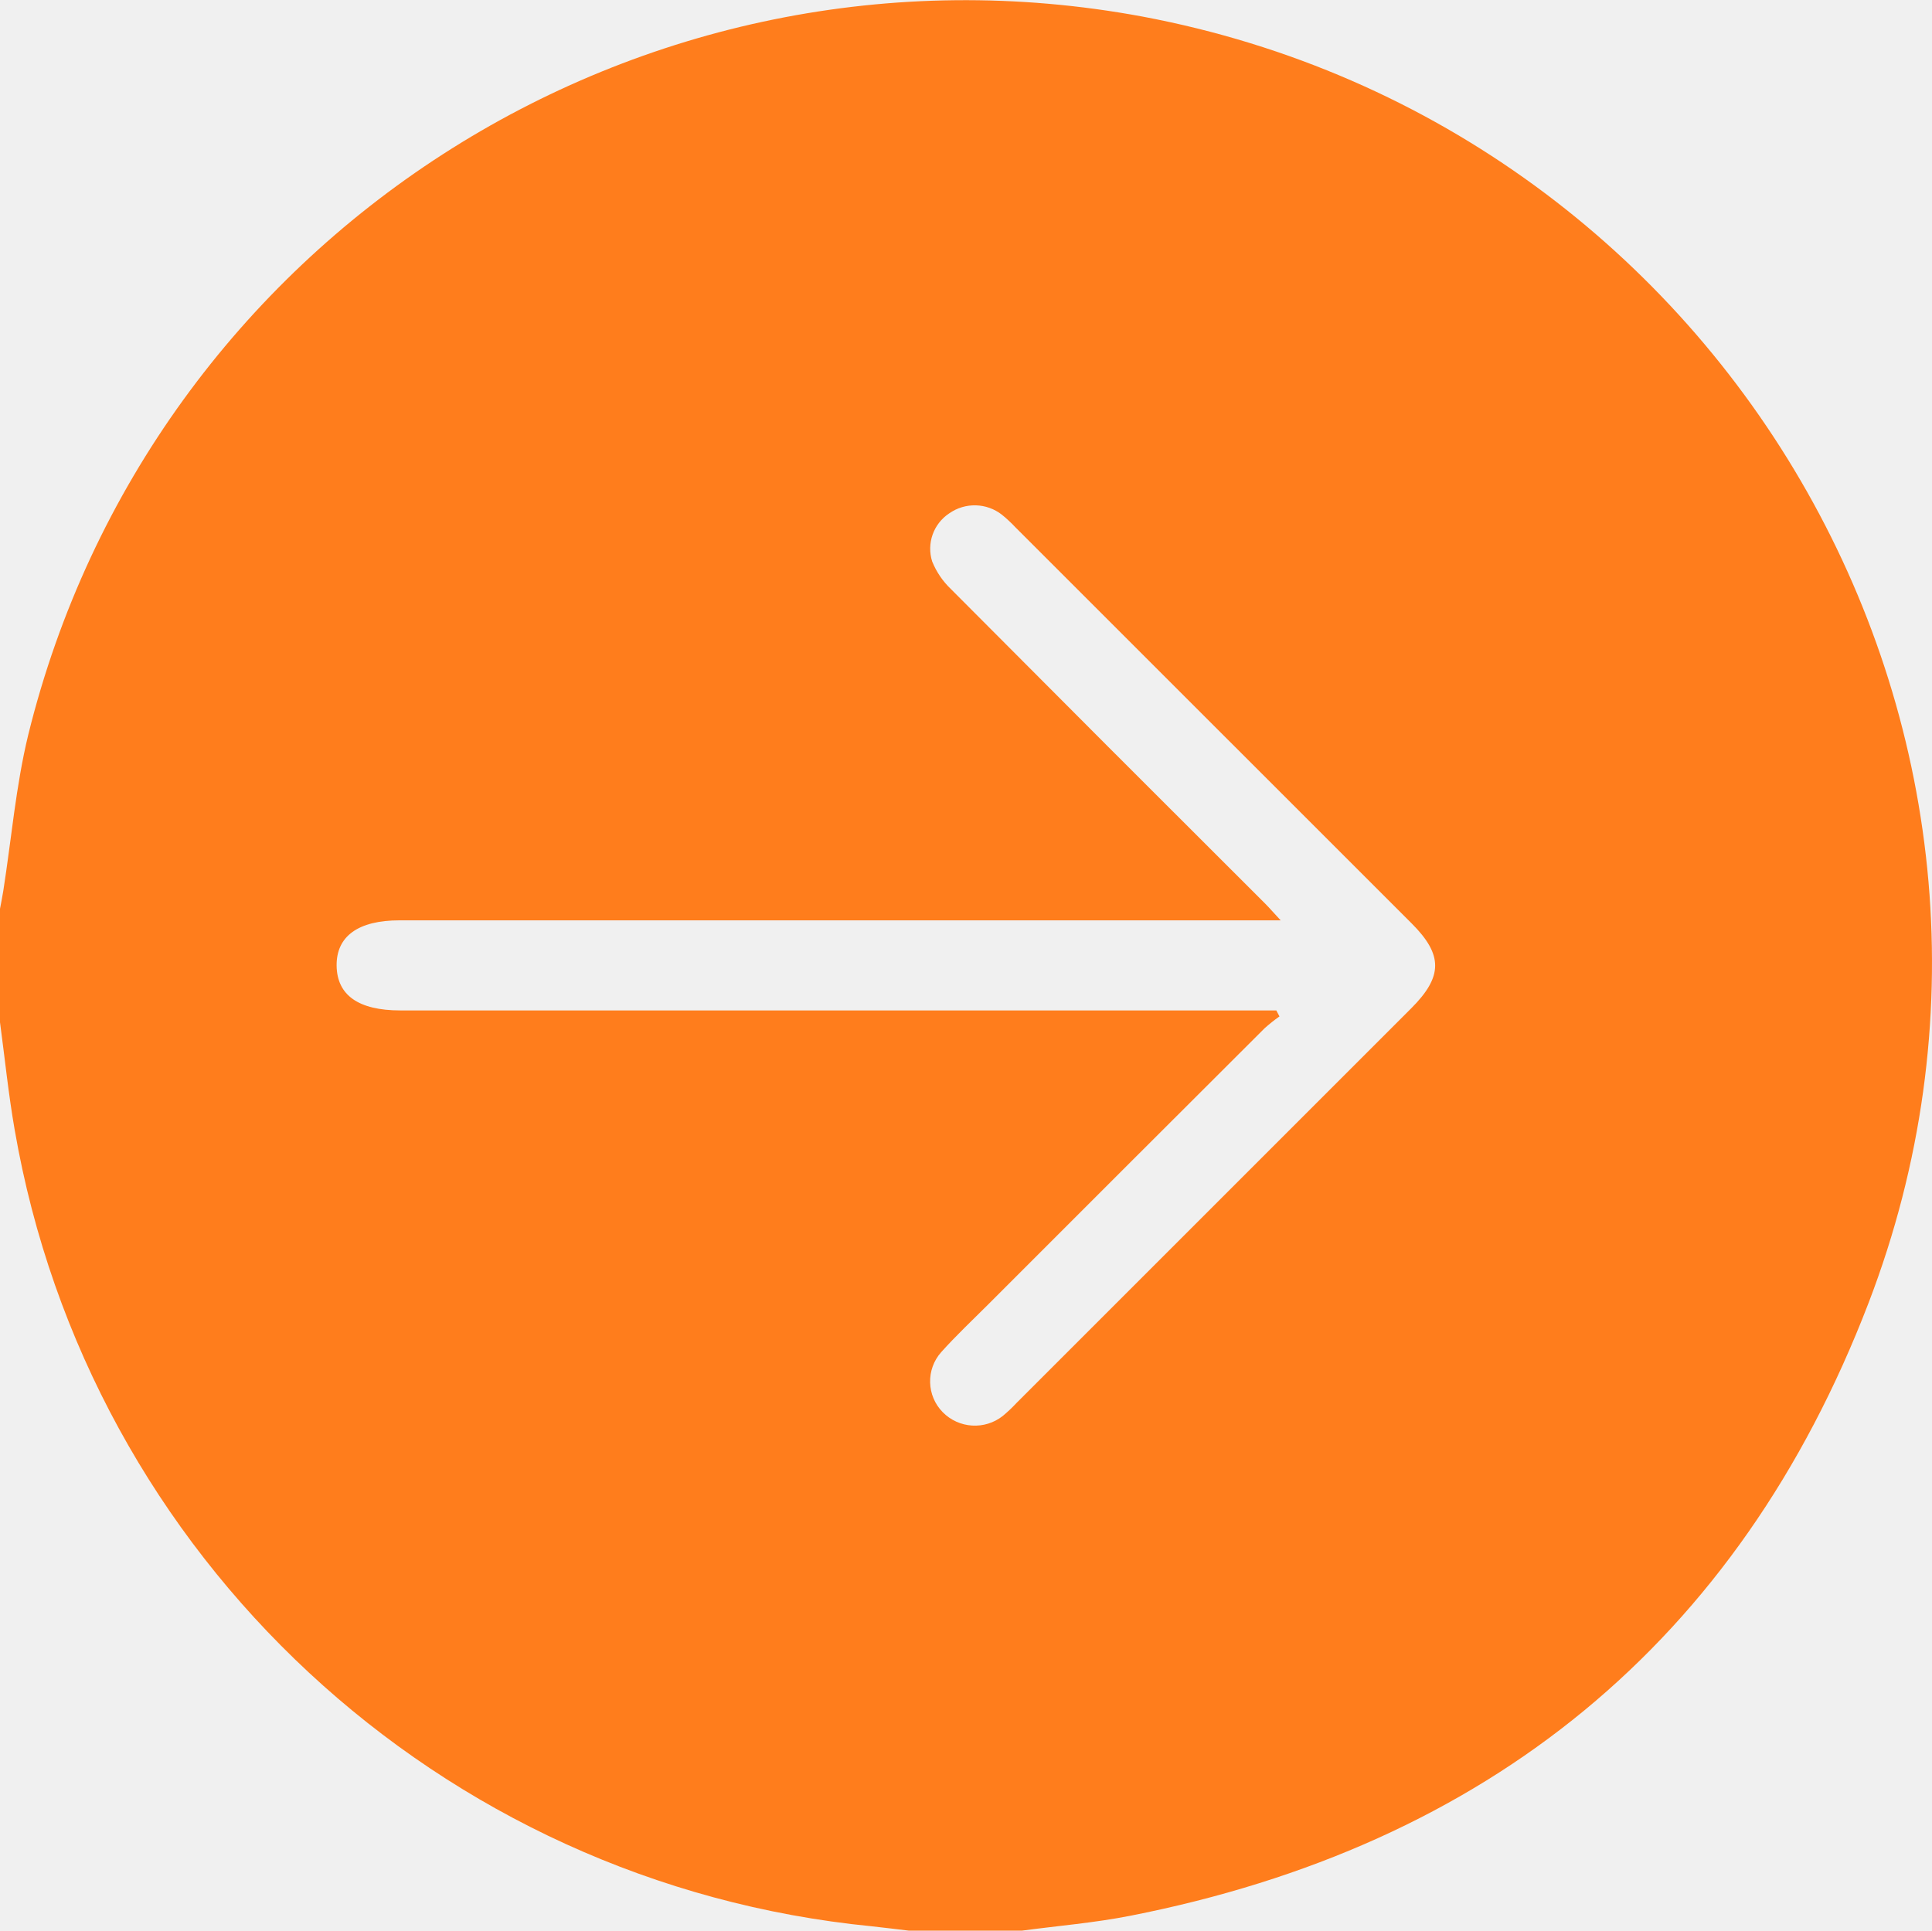
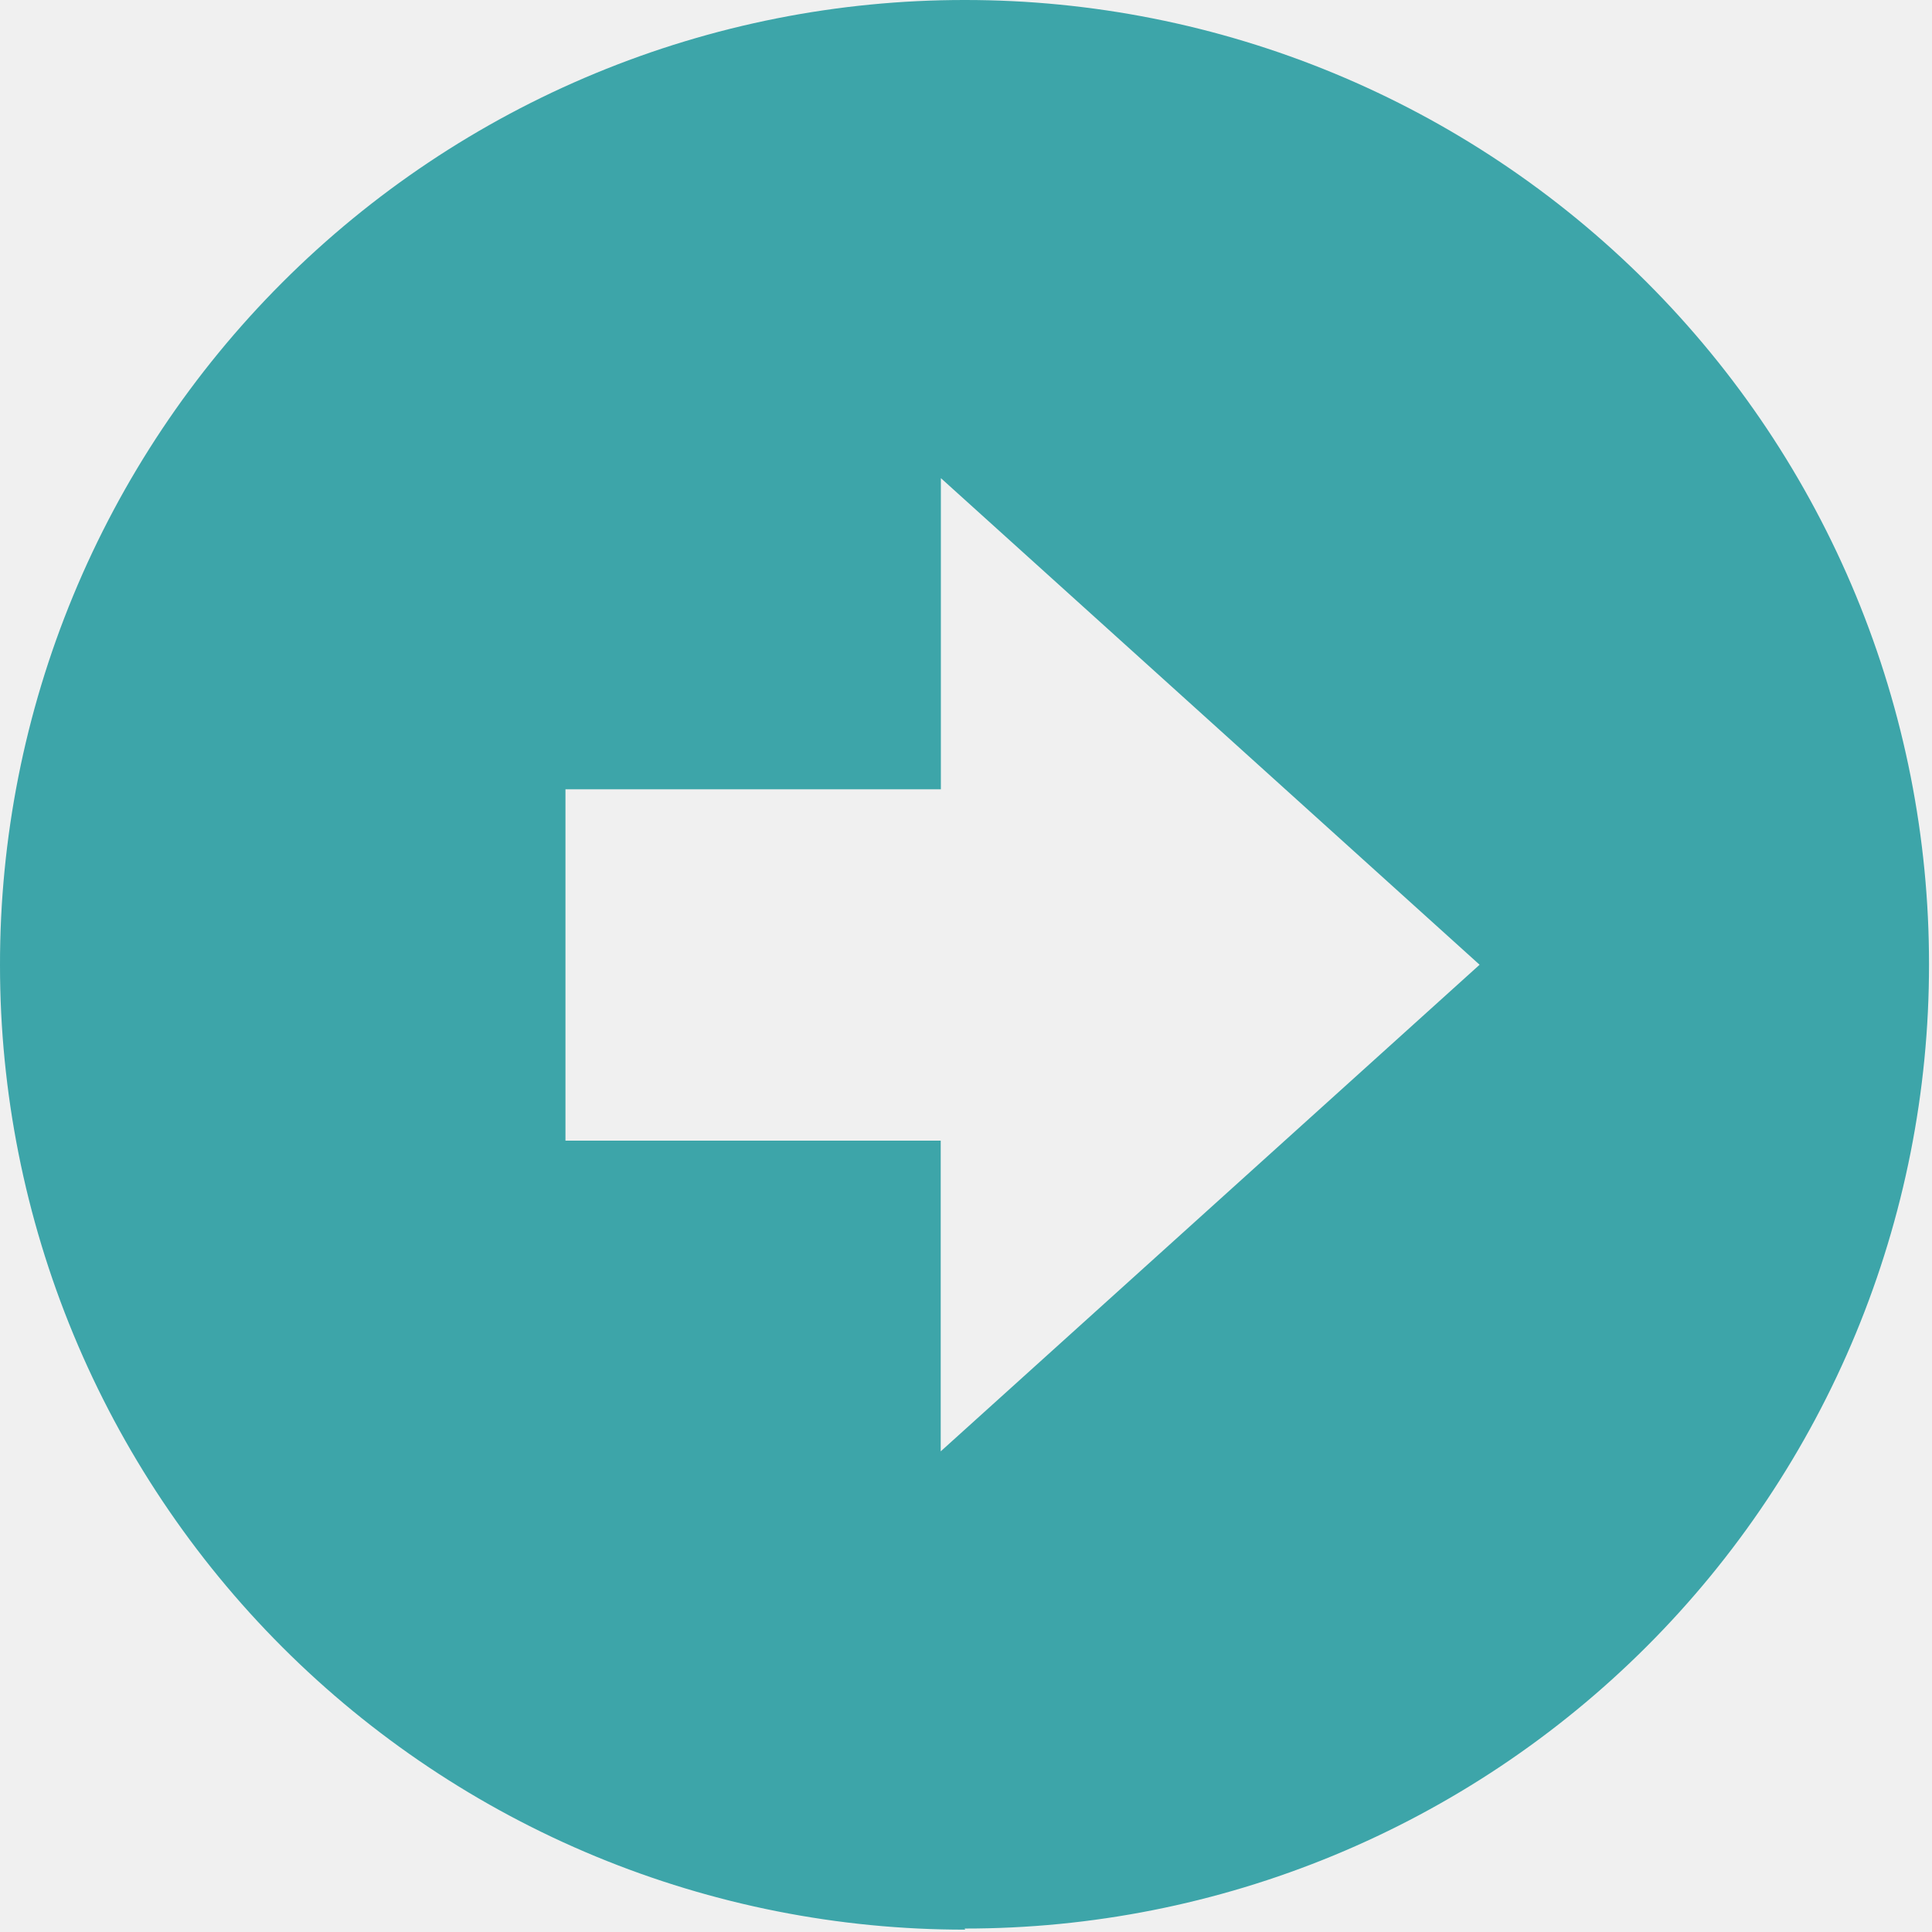
- <svg xmlns="http://www.w3.org/2000/svg" width="68.04" height="68" viewBox="0 0 68.04 68">
-   <path id="Path_49" data-name="Path 49" d="M753.075,68h-3.984c-.436-.051-.871-.106-1.307-.153A34.019,34.019,0,0,1,717.6,39.789c-.219-1.255-.347-2.527-.517-3.791V32.015c.039-.212.083-.424.117-.638.287-1.832.443-3.7.878-5.493A34.015,34.015,0,0,1,757.321.584c20.759,3.9,33.123,25.622,25.568,45.309-4.586,11.949-13.426,19.116-26.013,21.586-1.252.246-2.533.351-3.8.521m8.962-32.4.106.2a5.741,5.741,0,0,0-.521.414q-4.865,4.854-9.722,9.715c-.563.563-1.146,1.11-1.674,1.7a1.549,1.549,0,0,0,.057,2.11,1.588,1.588,0,0,0,2.117.132,5.206,5.206,0,0,0,.482-.456q6.95-6.947,13.9-13.9c1.119-1.119,1.124-1.883.017-2.99q-6.972-6.972-13.946-13.943a4.857,4.857,0,0,0-.484-.452,1.558,1.558,0,0,0-1.857-.048,1.491,1.491,0,0,0-.6,1.695,2.78,2.78,0,0,0,.658.969q5.526,5.554,11.074,11.086c.158.158.3.328.541.584H731.15c-1.451,0-2.225.562-2.211,1.6s.774,1.573,2.243,1.573h30.855Z" transform="translate(-717.084 0)" fill="#ff7d1c" />
+ <svg xmlns="http://www.w3.org/2000/svg" width="123" height="123" viewBox="0 0 123 123" fill="none">
+   <g clip-path="url(#clip0_211_492)">
+     <path d="M61.45 122.85C53.382 122.858 45.392 121.275 37.936 118.193C30.481 115.111 23.706 110.589 17.998 104.887C12.291 99.185 7.764 92.413 4.676 84.96C1.588 77.507 -0.001 69.518 3.99422e-05 61.45C-0.009 53.379 1.573 45.386 4.657 37.928C7.741 30.47 12.265 23.693 17.971 17.985C23.677 12.277 30.452 7.751 37.909 4.665C45.367 1.579 53.359 -0.007 61.43 2.03994e-05C69.493 -0.004 77.478 1.582 84.928 4.666C92.379 7.751 99.147 12.274 104.848 17.976C110.549 23.679 115.069 30.449 118.152 37.9C121.234 45.351 122.817 53.337 122.81 61.4C122.815 69.464 121.231 77.449 118.147 84.9C115.063 92.351 110.54 99.12 104.837 104.821C99.134 110.522 92.363 115.043 84.912 118.124C77.46 121.206 69.474 122.788 61.41 122.78L61.45 122.85ZM94.22 61.44L59.9 30.44V50.25H36V72.62H59.89V92.4L94.22 61.4V61.44Z" fill="#3DA5A9" />
+   </g>
+   <defs>
+     <clipPath id="clip0_211_492">
+       <rect width="122.88" height="122.88" fill="white" />
+     </clipPath>
+   </defs>
</svg>
